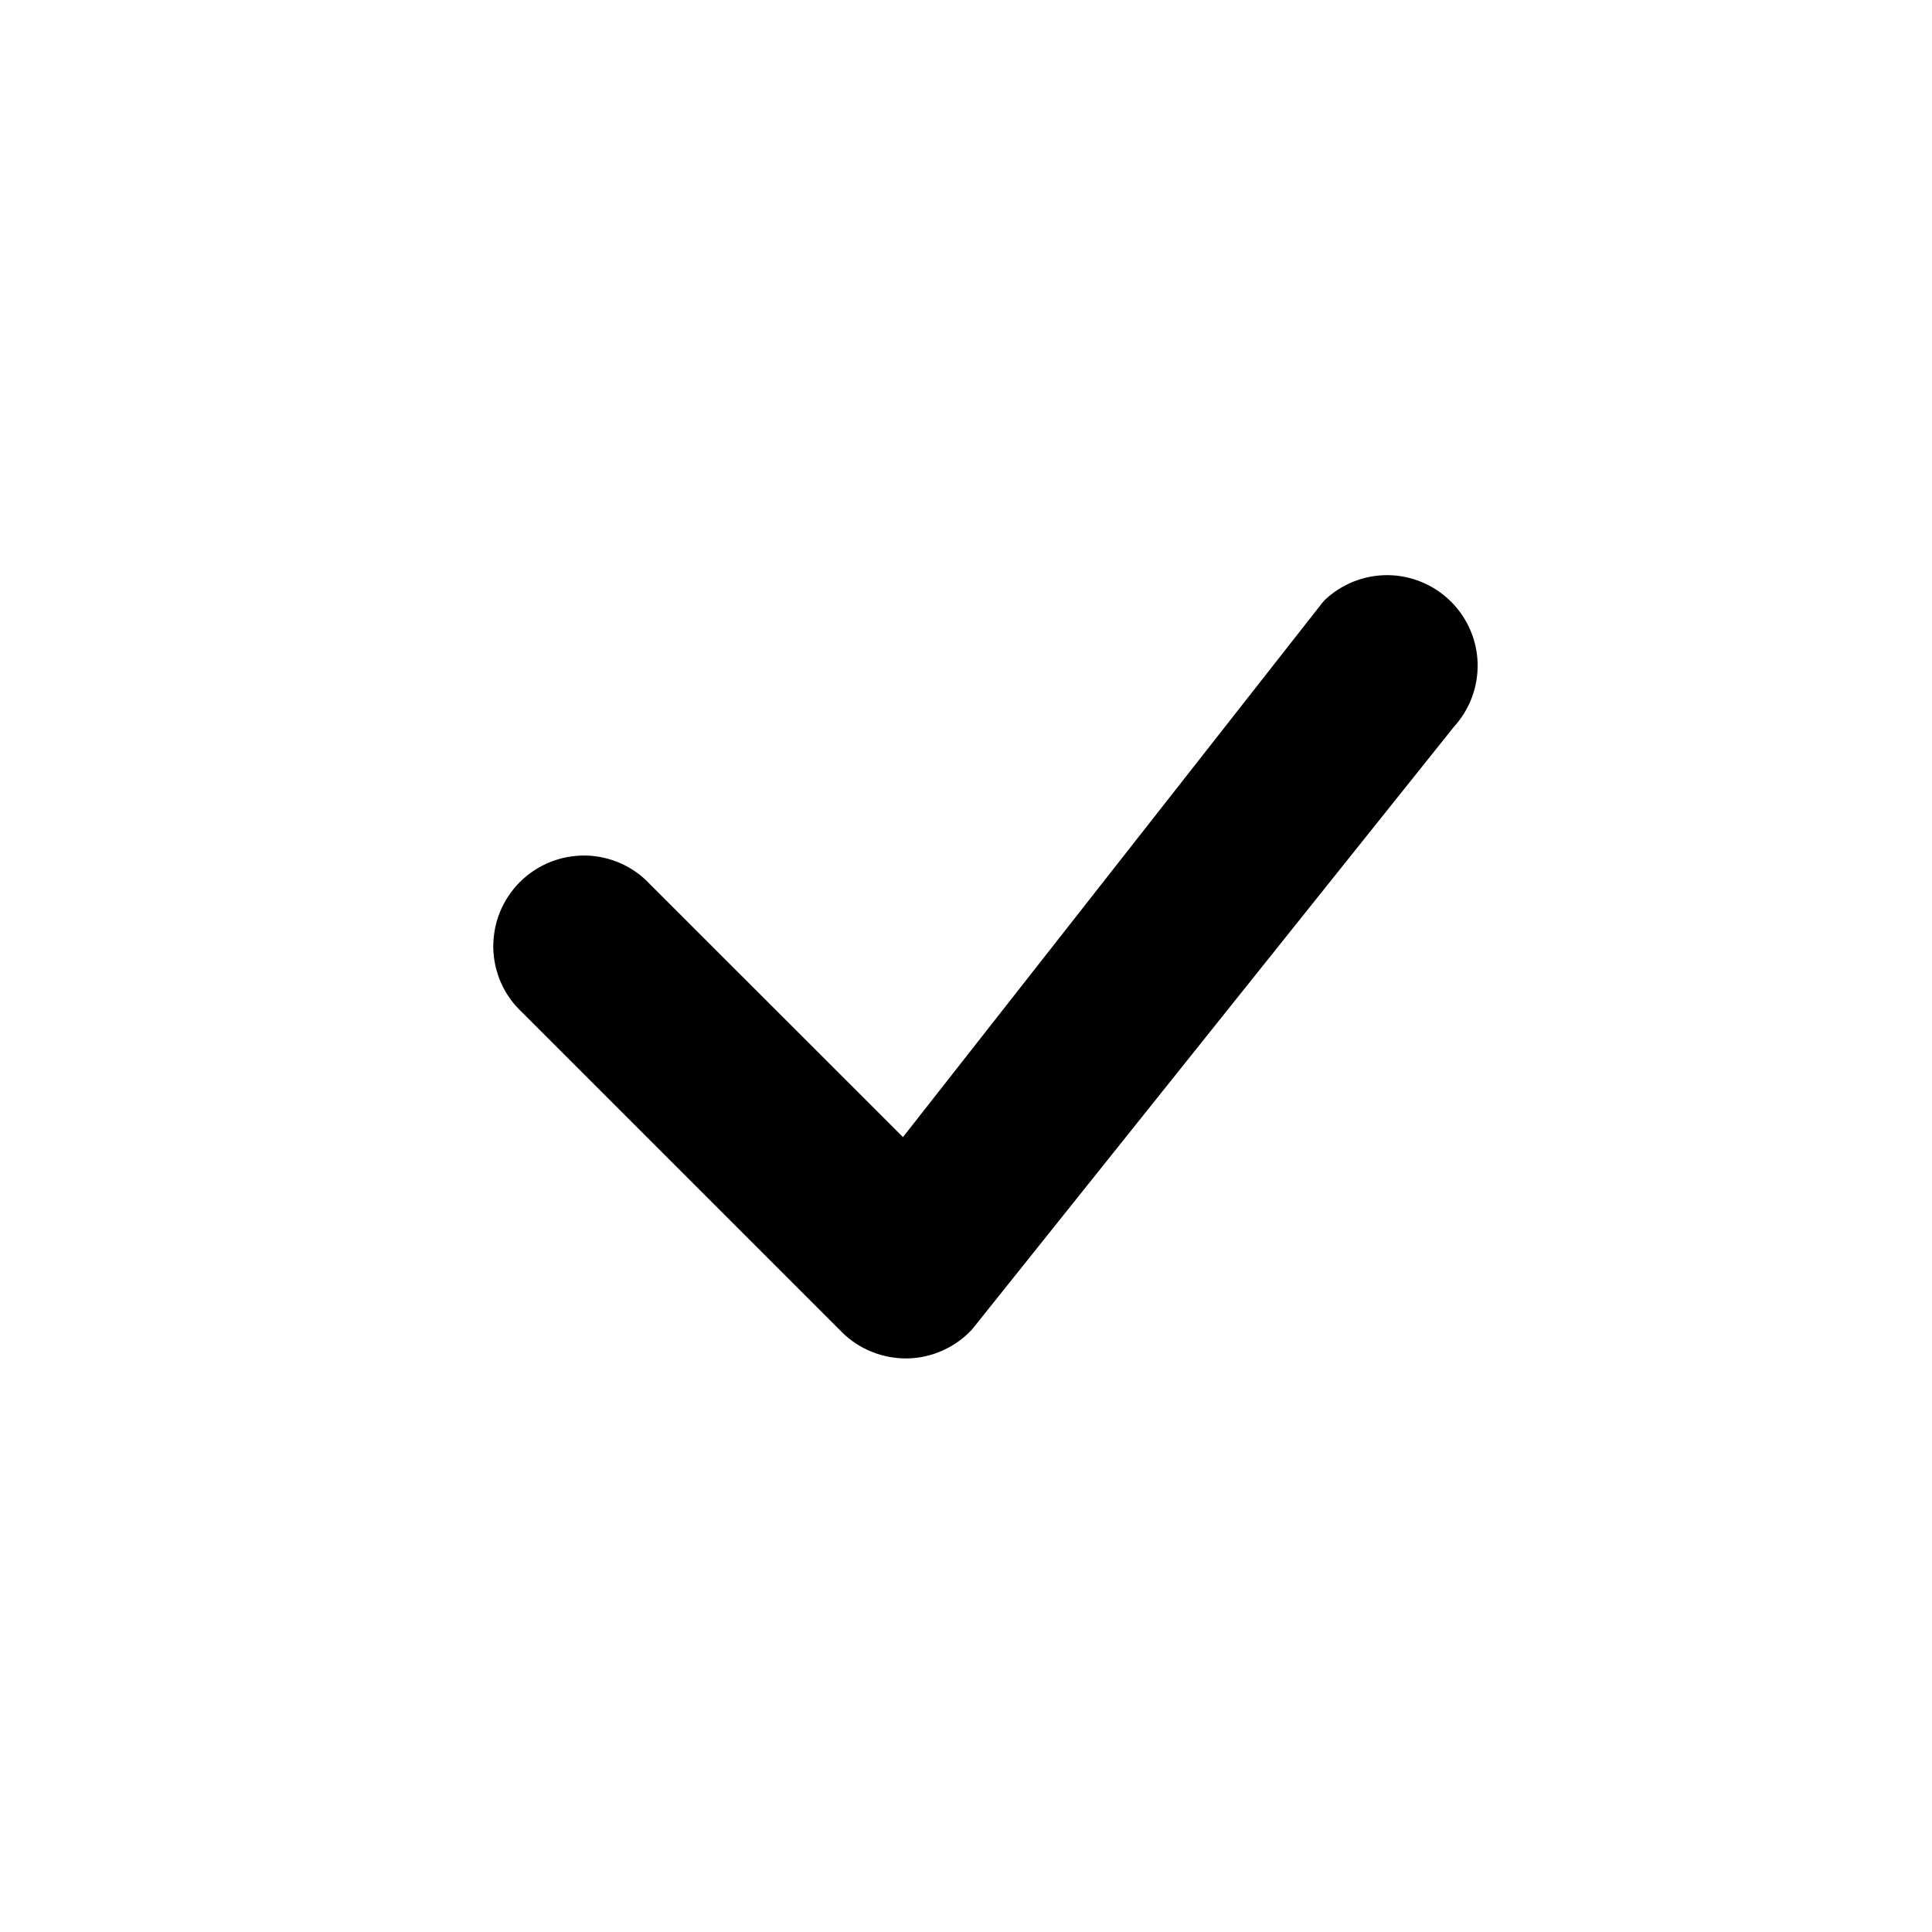
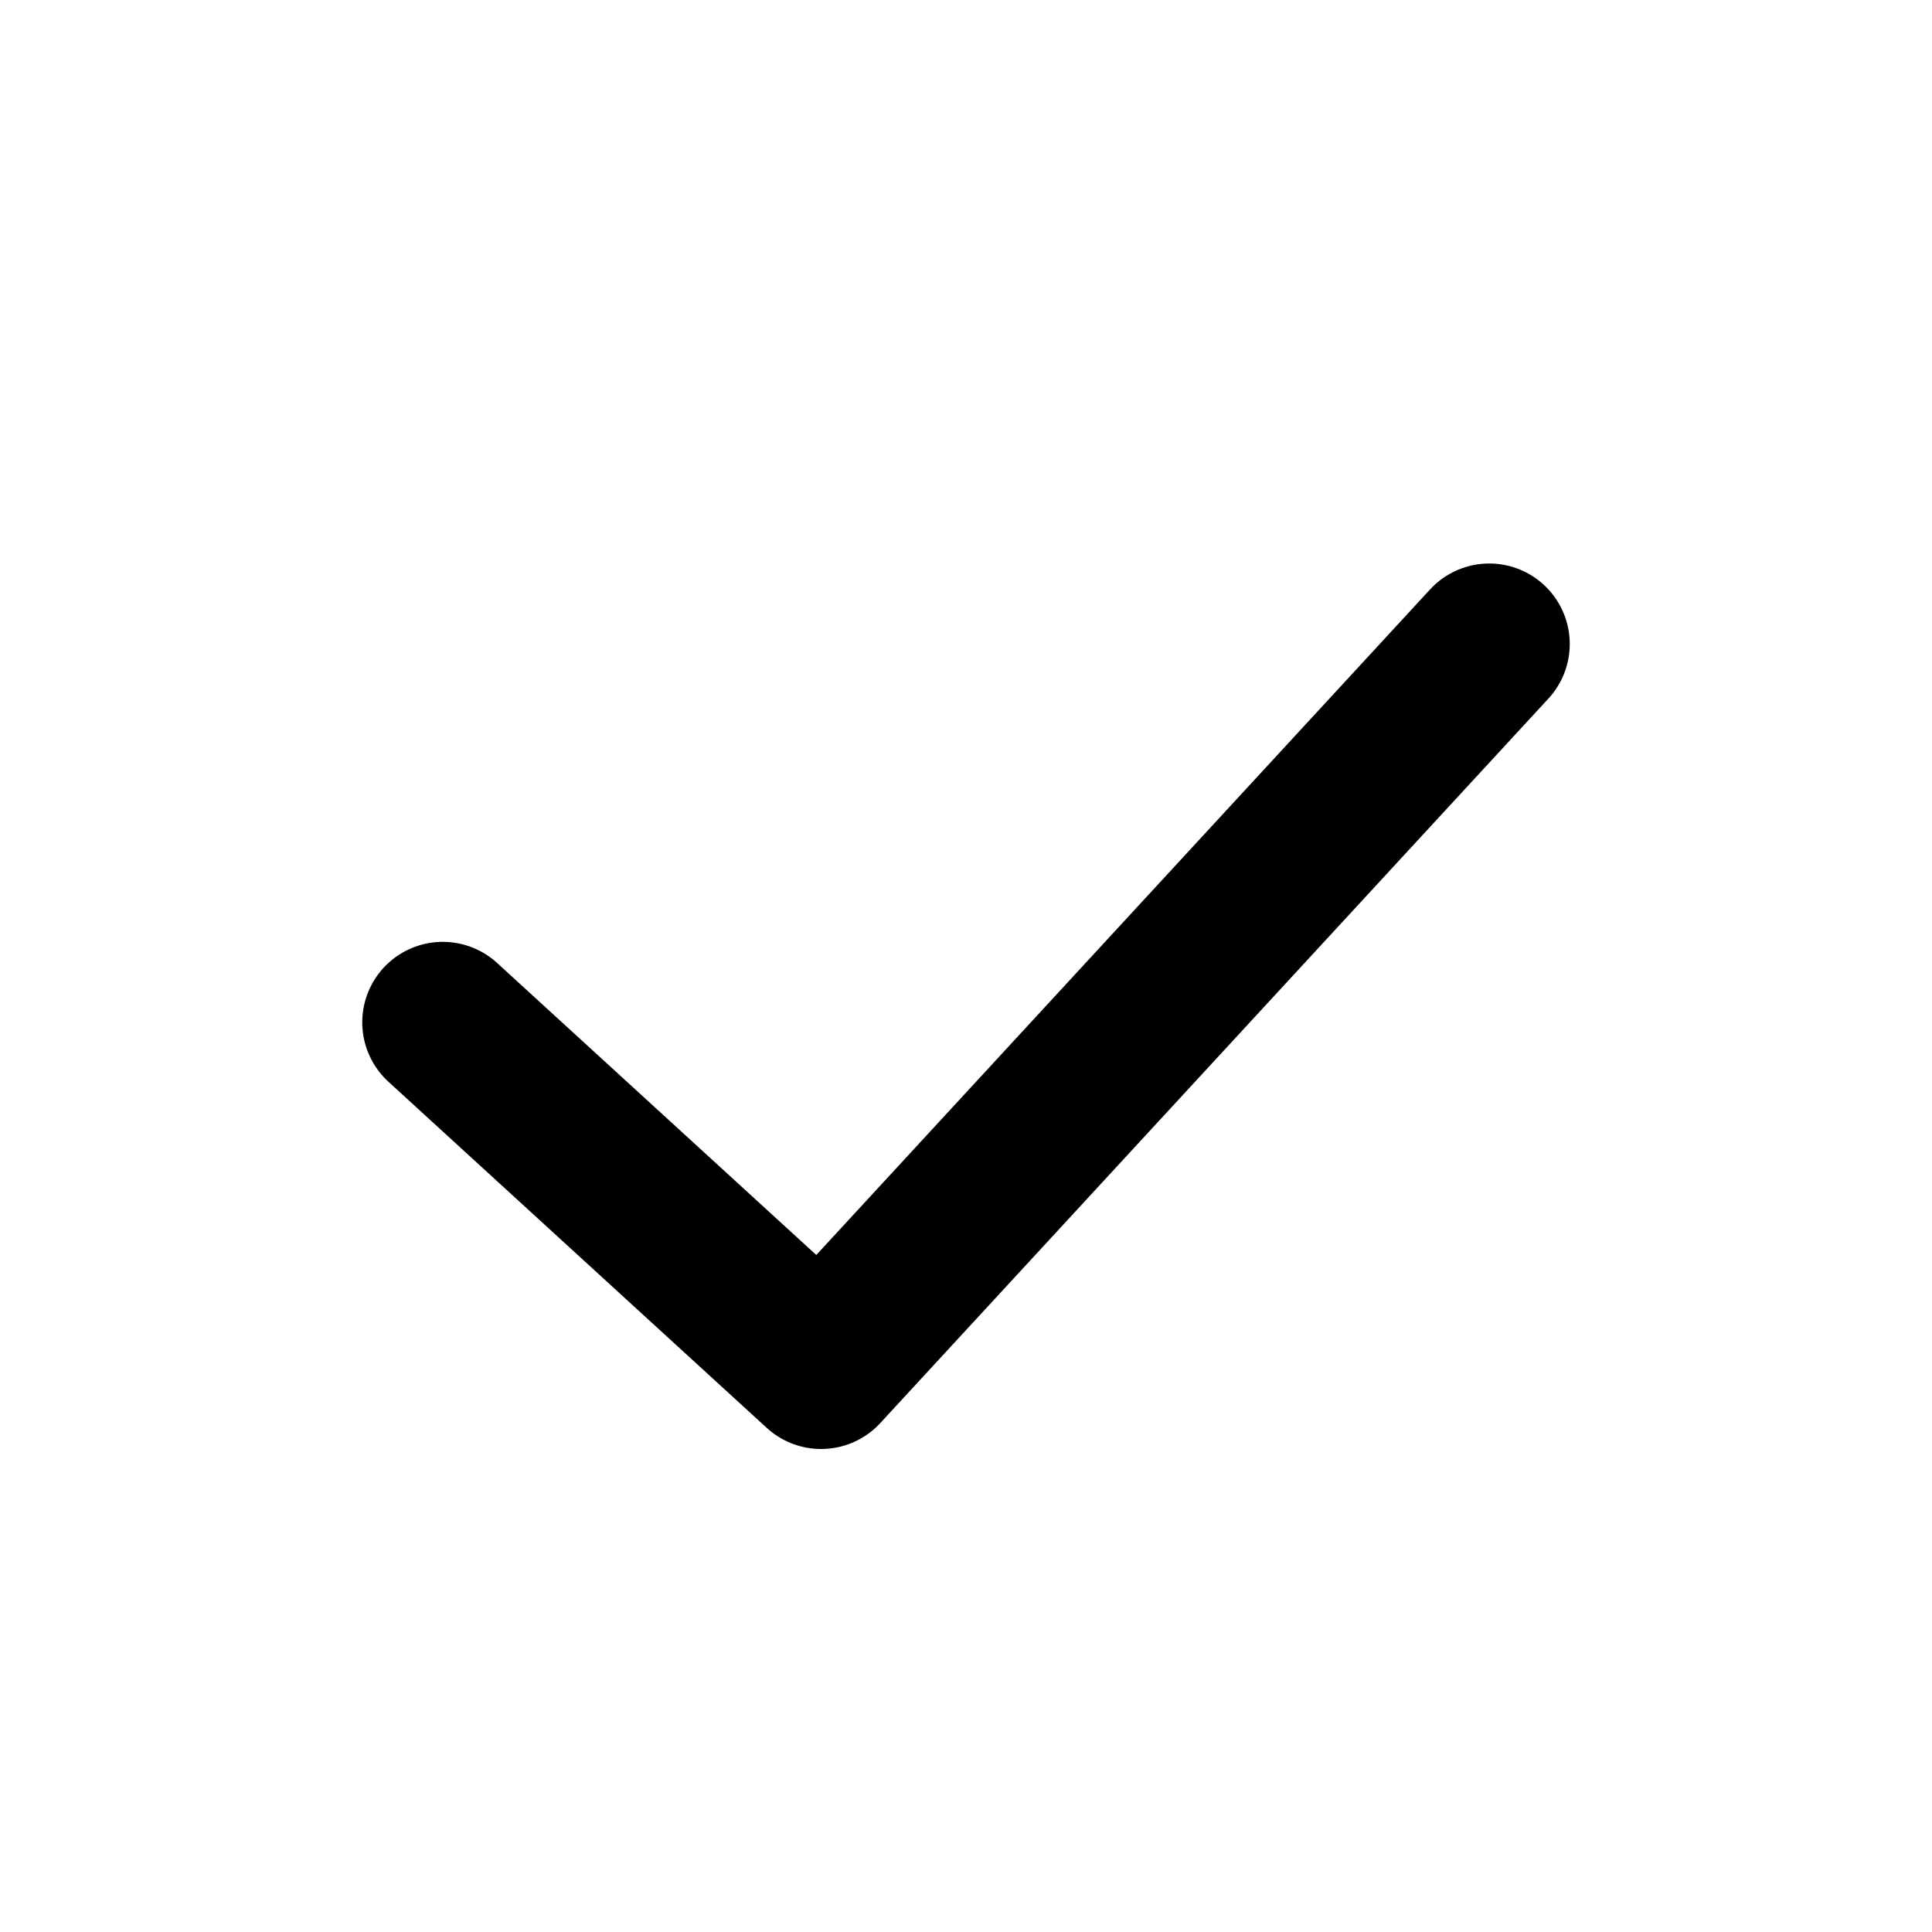
- <svg xmlns="http://www.w3.org/2000/svg" viewBox="0 0 16 16">
-   <path d="M10.97 4.97C11.111 4.836 11.298 4.762 11.493 4.763C11.687 4.765 11.874 4.842 12.012 4.978C12.151 5.114 12.232 5.299 12.237 5.493C12.242 5.688 12.171 5.877 12.04 6.02L8.05 11.01C7.981 11.084 7.899 11.143 7.807 11.184C7.714 11.226 7.615 11.248 7.514 11.25C7.413 11.251 7.313 11.233 7.22 11.195C7.126 11.158 7.041 11.101 6.97 11.03L4.324 8.384C4.25 8.315 4.191 8.233 4.15 8.141C4.109 8.049 4.087 7.949 4.085 7.849C4.084 7.748 4.102 7.648 4.14 7.554C4.178 7.461 4.234 7.376 4.305 7.305C4.376 7.234 4.461 7.178 4.554 7.14C4.648 7.102 4.748 7.084 4.849 7.085C4.949 7.087 5.049 7.109 5.141 7.15C5.233 7.191 5.315 7.25 5.384 7.324L7.478 9.417L10.951 4.992C10.957 4.984 10.964 4.977 10.971 4.97H10.97Z" />
+ <svg xmlns="http://www.w3.org/2000/svg" viewBox="0 0 24 24" fill="none">
+   <path d="M5.5 12.7L10.2 17L18.5 8" stroke="currentColor" stroke-width="2" stroke-linecap="round" stroke-linejoin="round" />
</svg>
